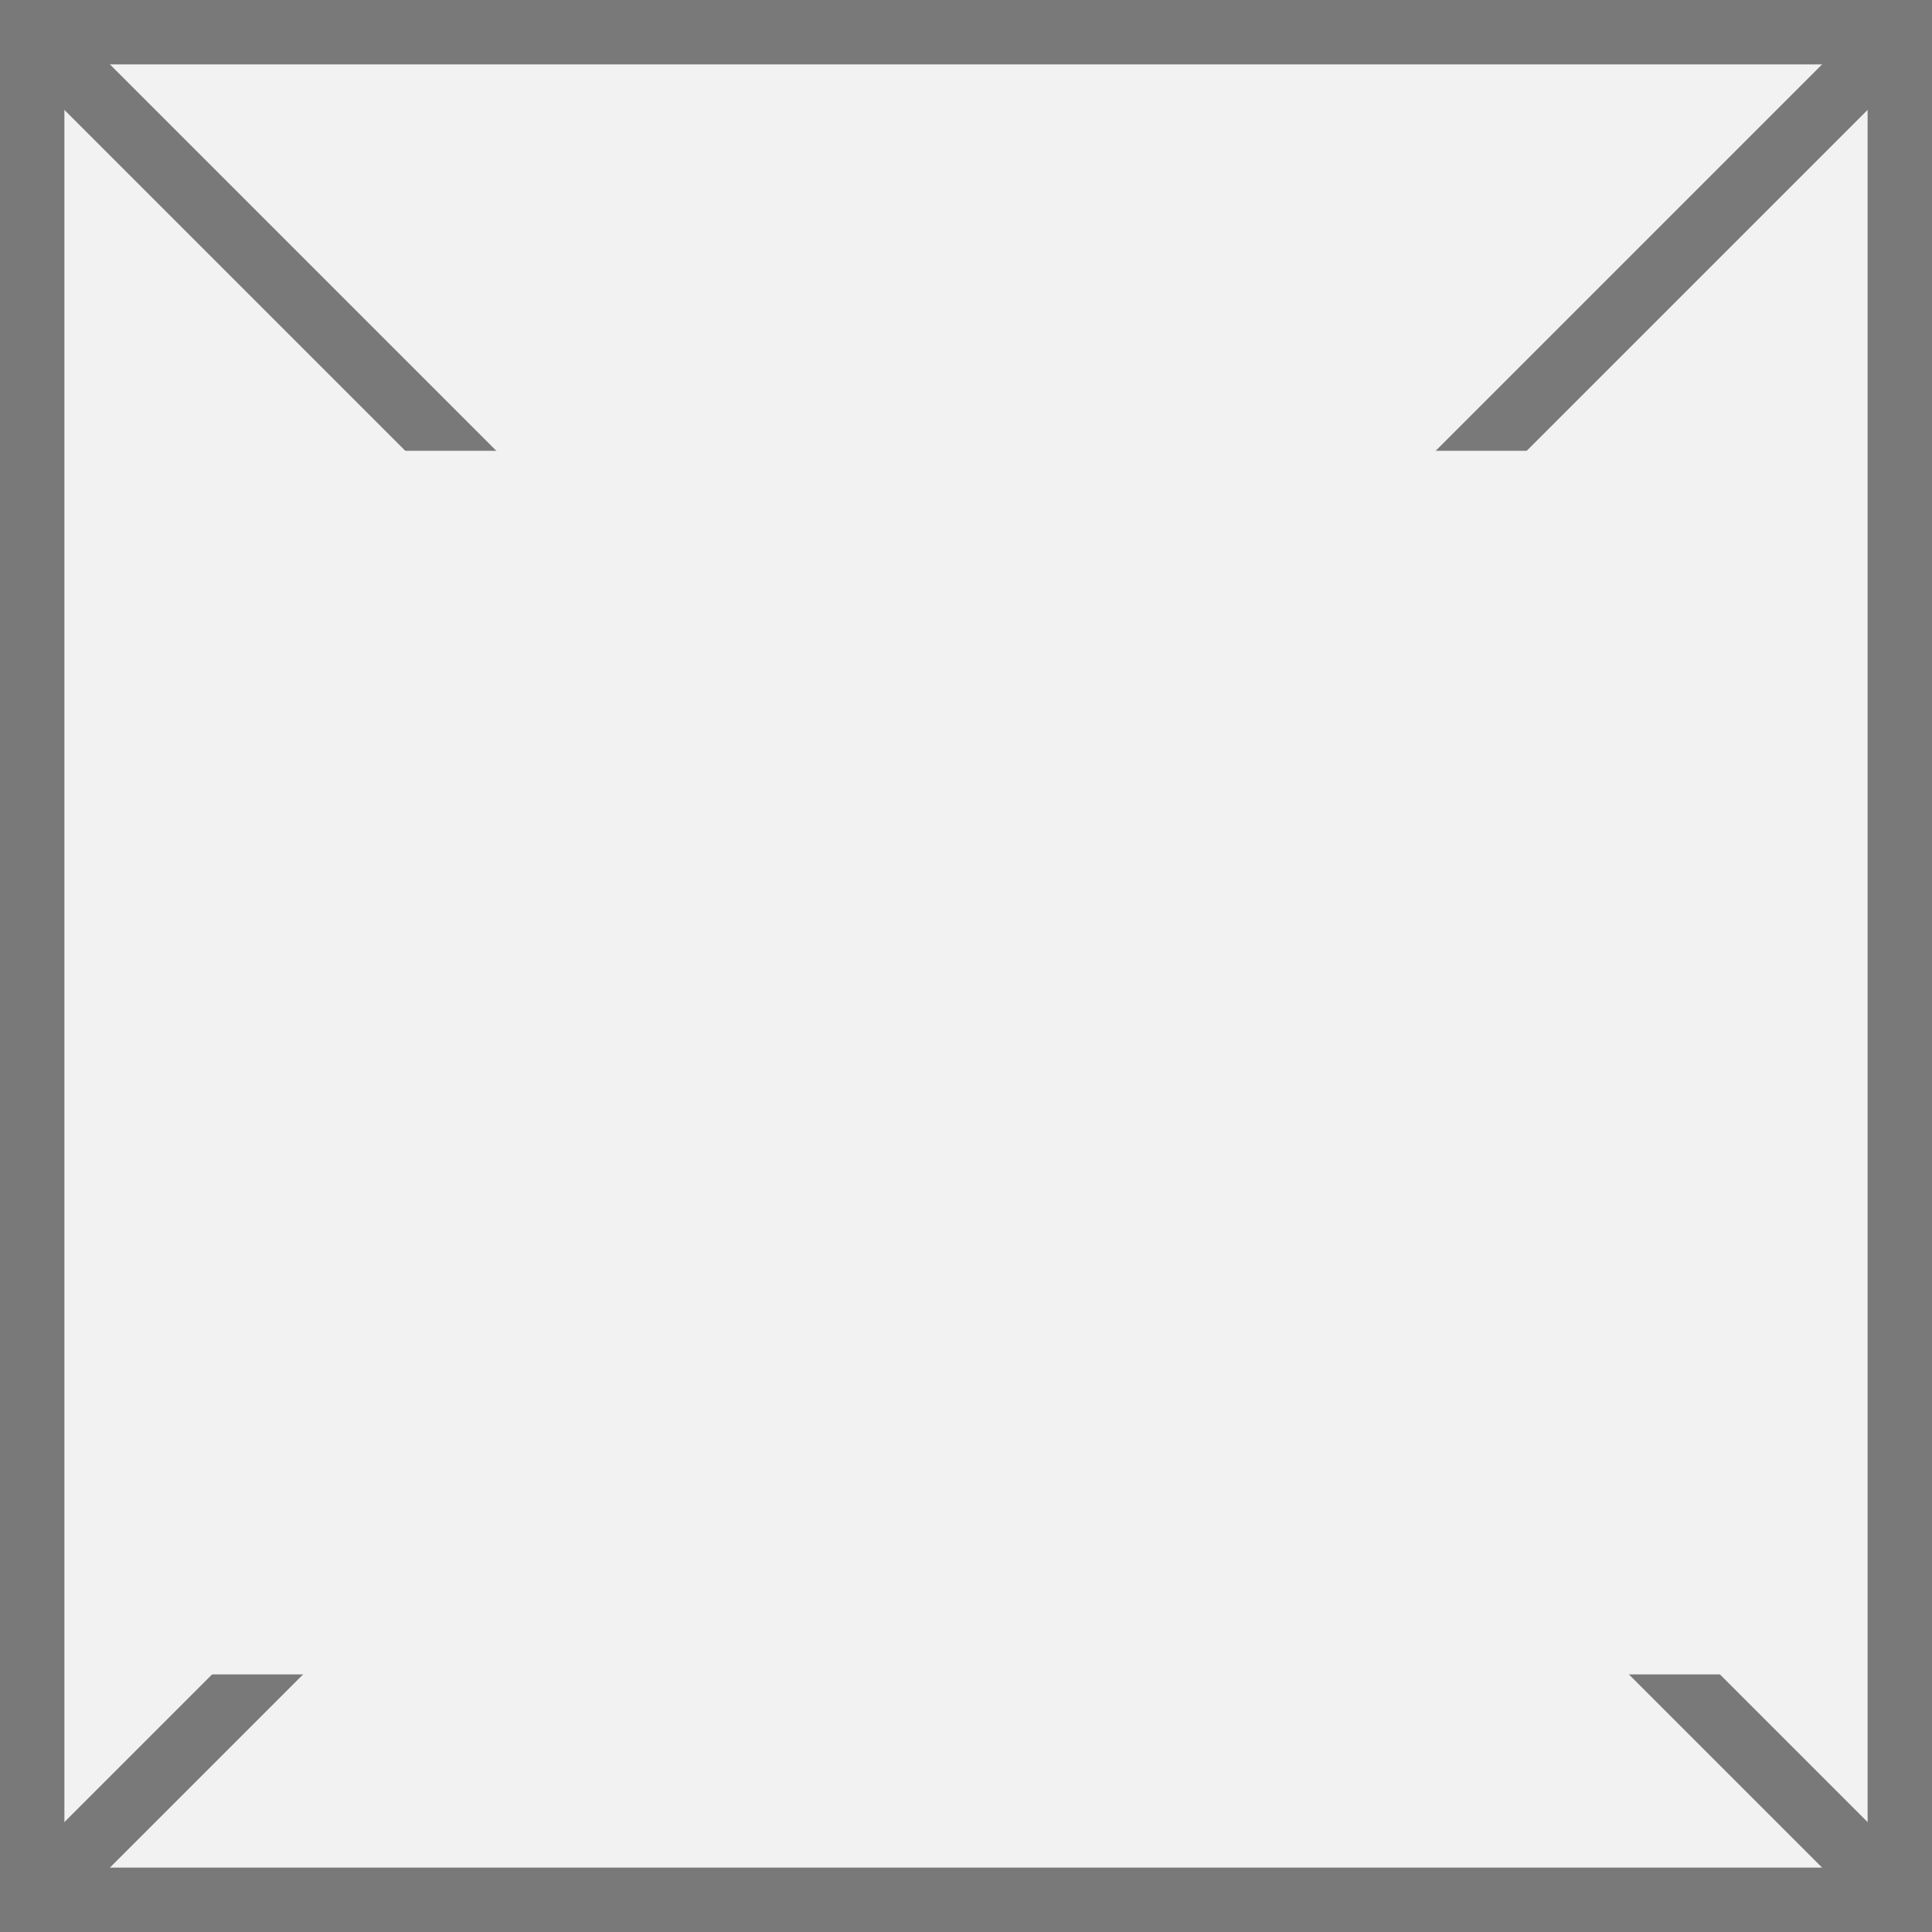
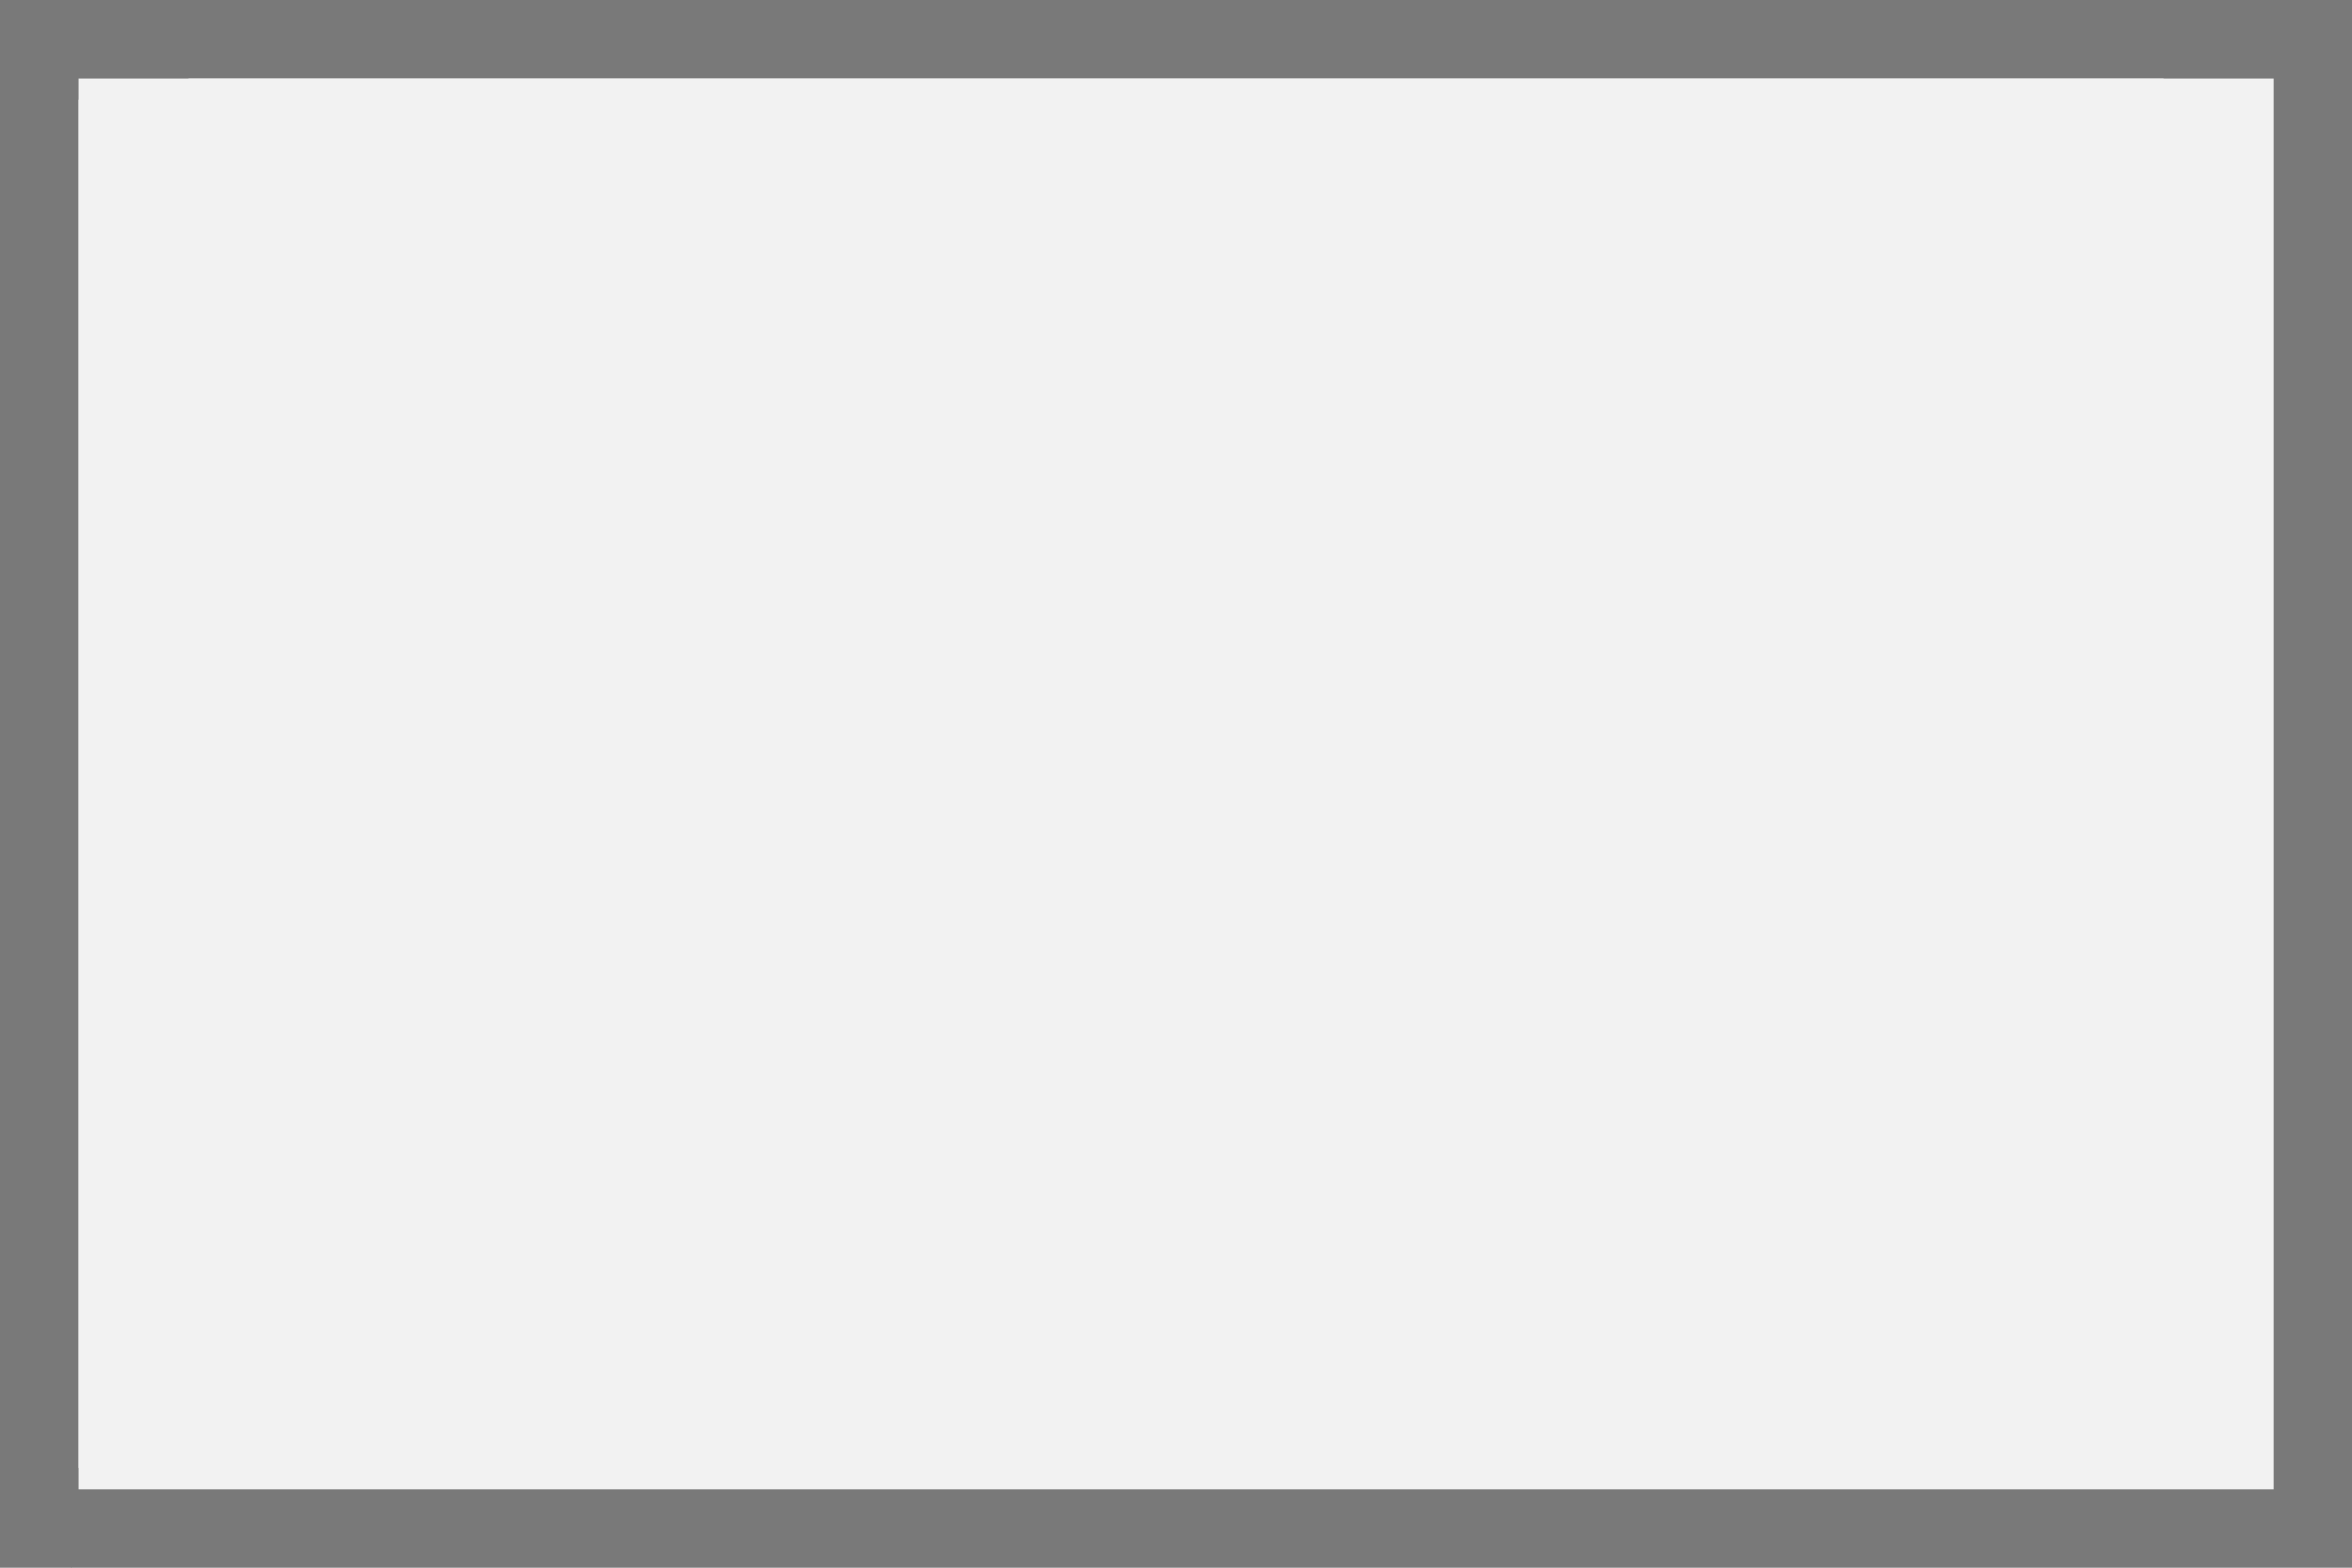
- <svg xmlns="http://www.w3.org/2000/svg" version="1.1" width="30px" height="30px">
+ <svg xmlns="http://www.w3.org/2000/svg" version="1.1" width="30px" height="20px">
  <defs>
-     <mask fill="white" id="clip1400">
-       <path d="M 342 97  L 372 97  L 372 116  L 342 116  Z M 341 90  L 371 90  L 371 120  L 341 120  Z " fill-rule="evenodd" />
+     <mask fill="white" id="clip793">
+       <path d="M 276 122  L 306 122  L 306 141  L 276 141  Z M 275 121  L 305 121  L 305 141  L 275 141  Z " fill-rule="evenodd" />
    </mask>
  </defs>
-   <g transform="matrix(1 0 0 1 -341 -90 )">
-     <path d="M 341.5 90.5  L 370.5 90.5  L 370.5 119.5  L 341.5 119.5  L 341.5 90.5  Z " fill-rule="nonzero" fill="#f2f2f2" stroke="none" />
-     <path d="M 341.5 90.5  L 370.5 90.5  L 370.5 119.5  L 341.5 119.5  L 341.5 90.5  Z " stroke-width="1" stroke="#797979" fill="none" />
-     <path d="M 341.354 90.354  L 370.646 119.646  M 370.646 90.354  L 341.354 119.646  " stroke-width="1" stroke="#797979" fill="none" mask="url(#clip1400)" />
+   <g transform="matrix(1 0 0 1 -275 -121 )">
+     <path d="M 275.5 121.5  L 304.5 121.5  L 304.5 140.5  L 275.5 140.5  L 275.5 121.5  Z " fill-rule="nonzero" fill="#f2f2f2" stroke="none" />
+     <path d="M 275.5 121.5  L 304.5 121.5  L 304.5 140.5  L 275.5 140.5  L 275.5 121.5  Z " stroke-width="1" stroke="#797979" fill="none" />
+     <path d="M 275.624 121.416  L 304.376 140.584  M 304.376 121.416  L 275.624 140.584  " stroke-width="1" stroke="#797979" fill="none" mask="url(#clip793)" />
  </g>
</svg>
